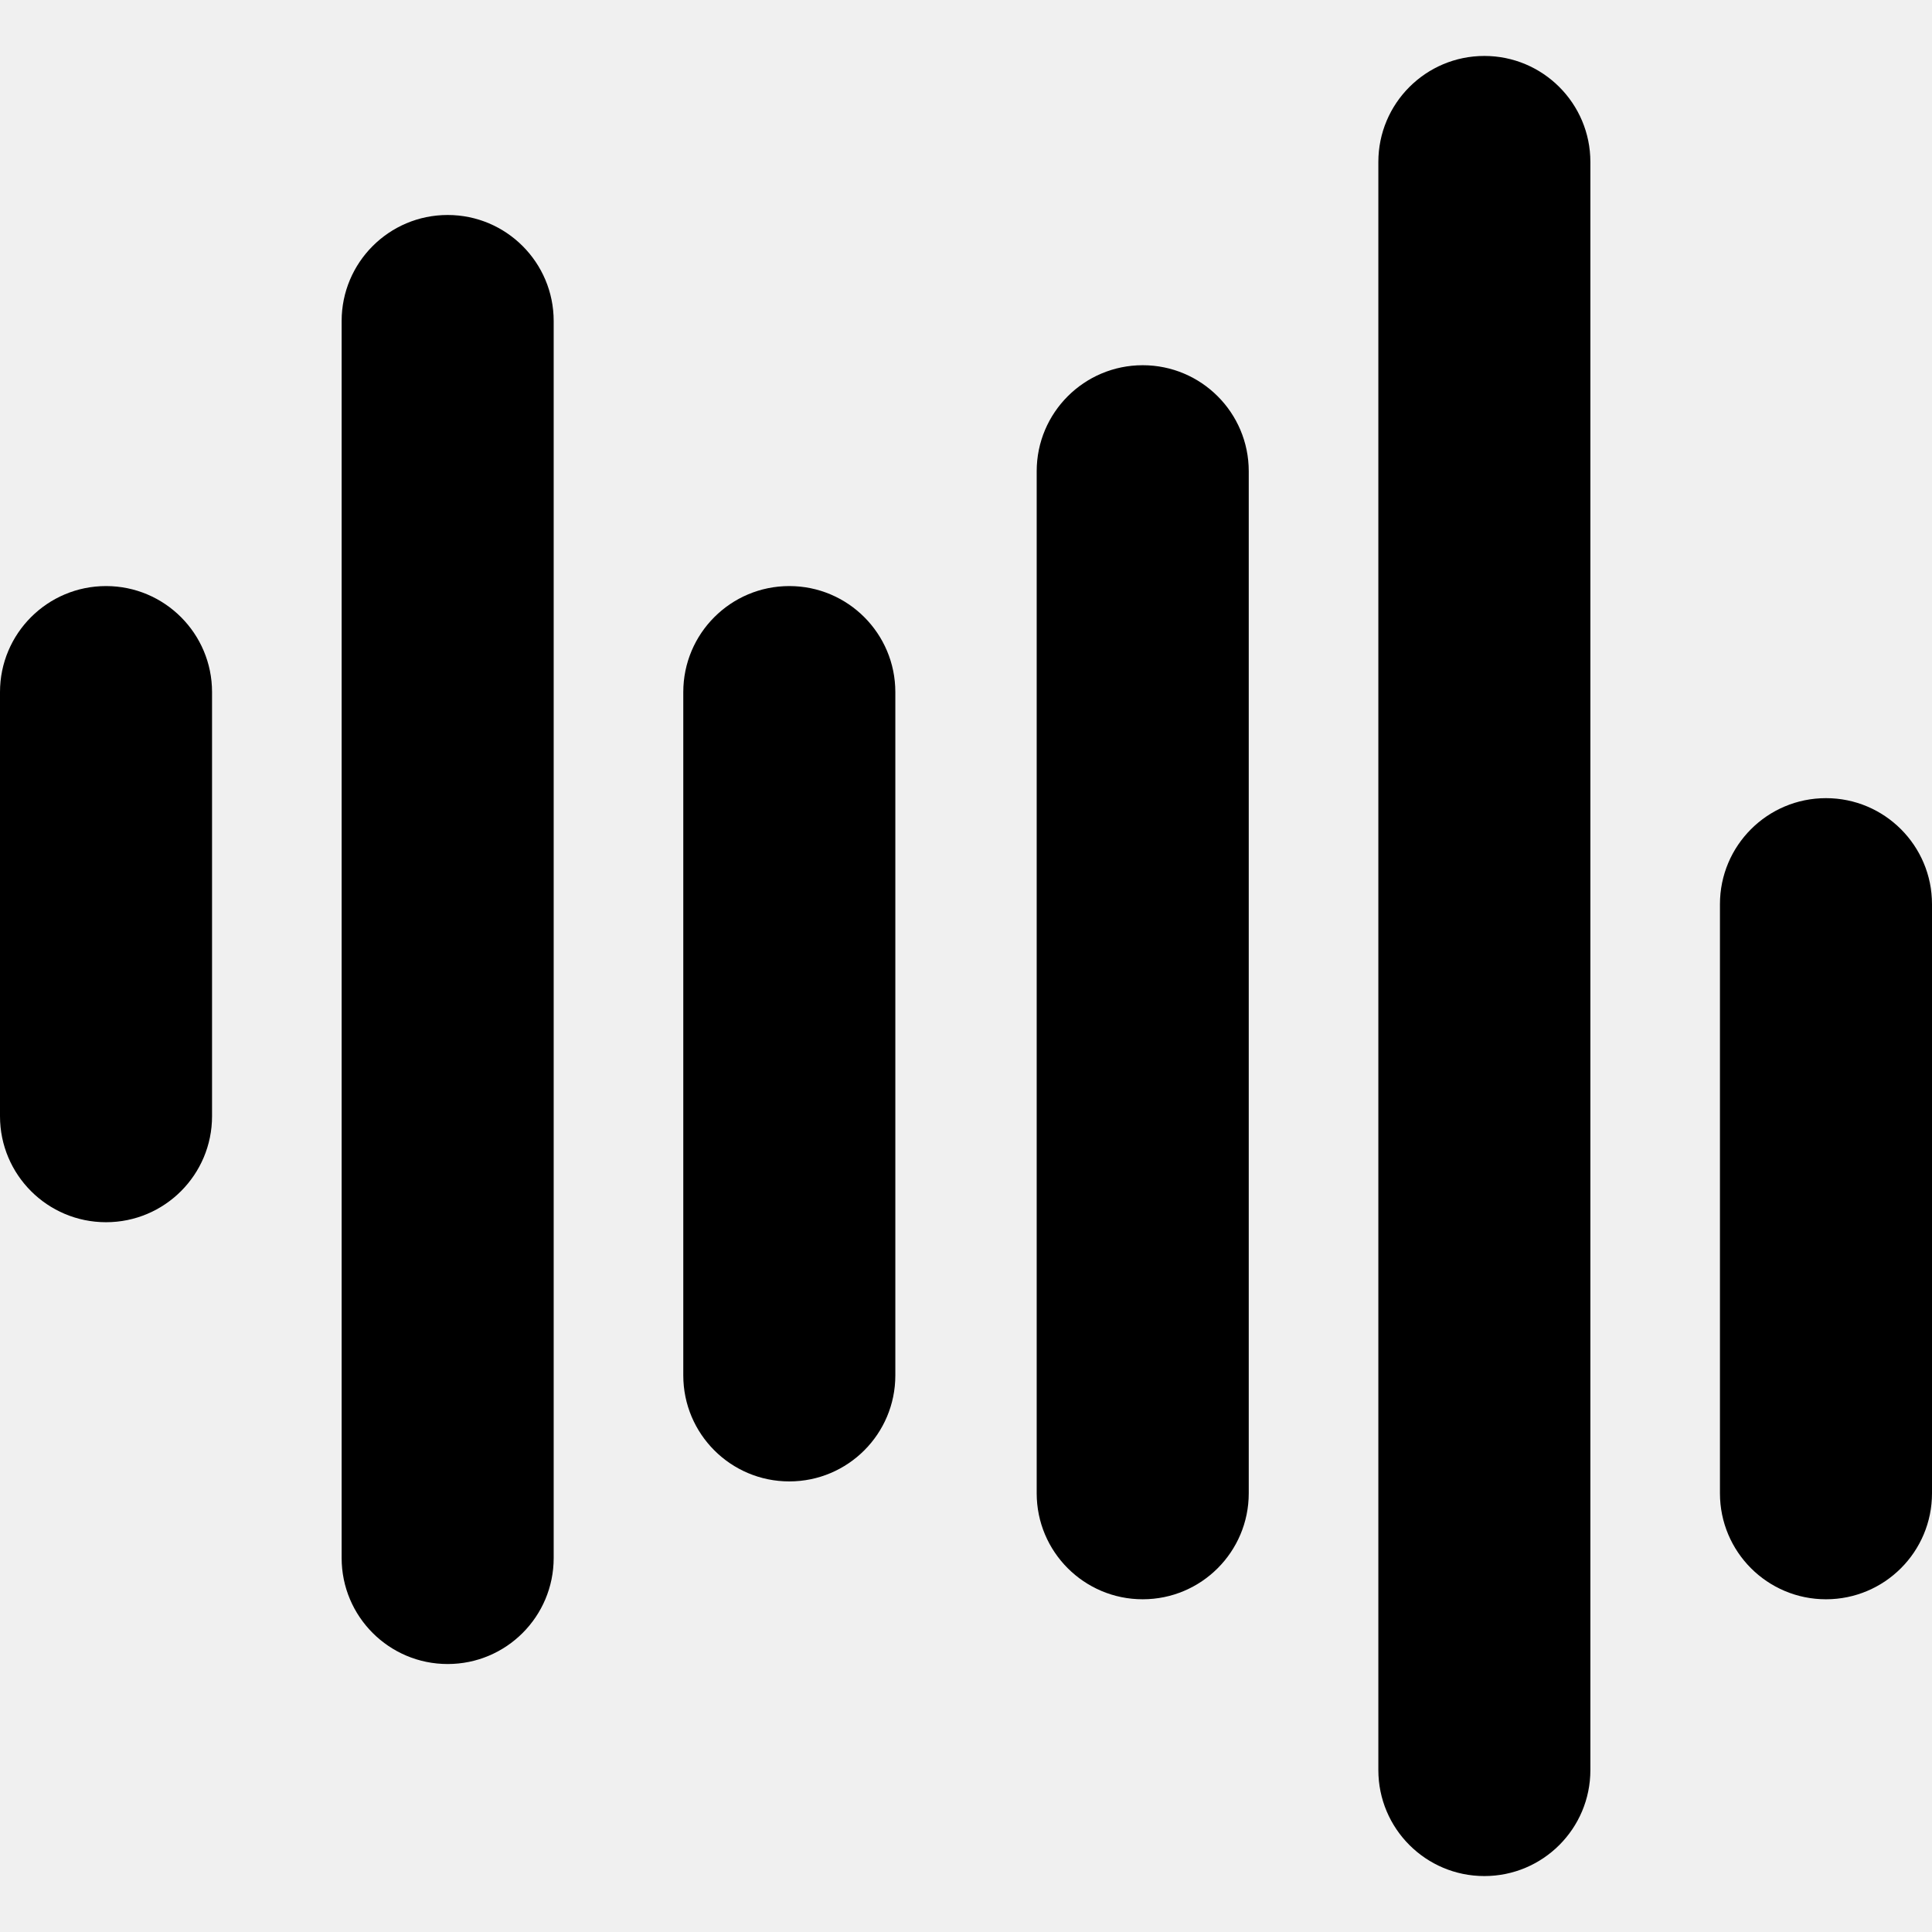
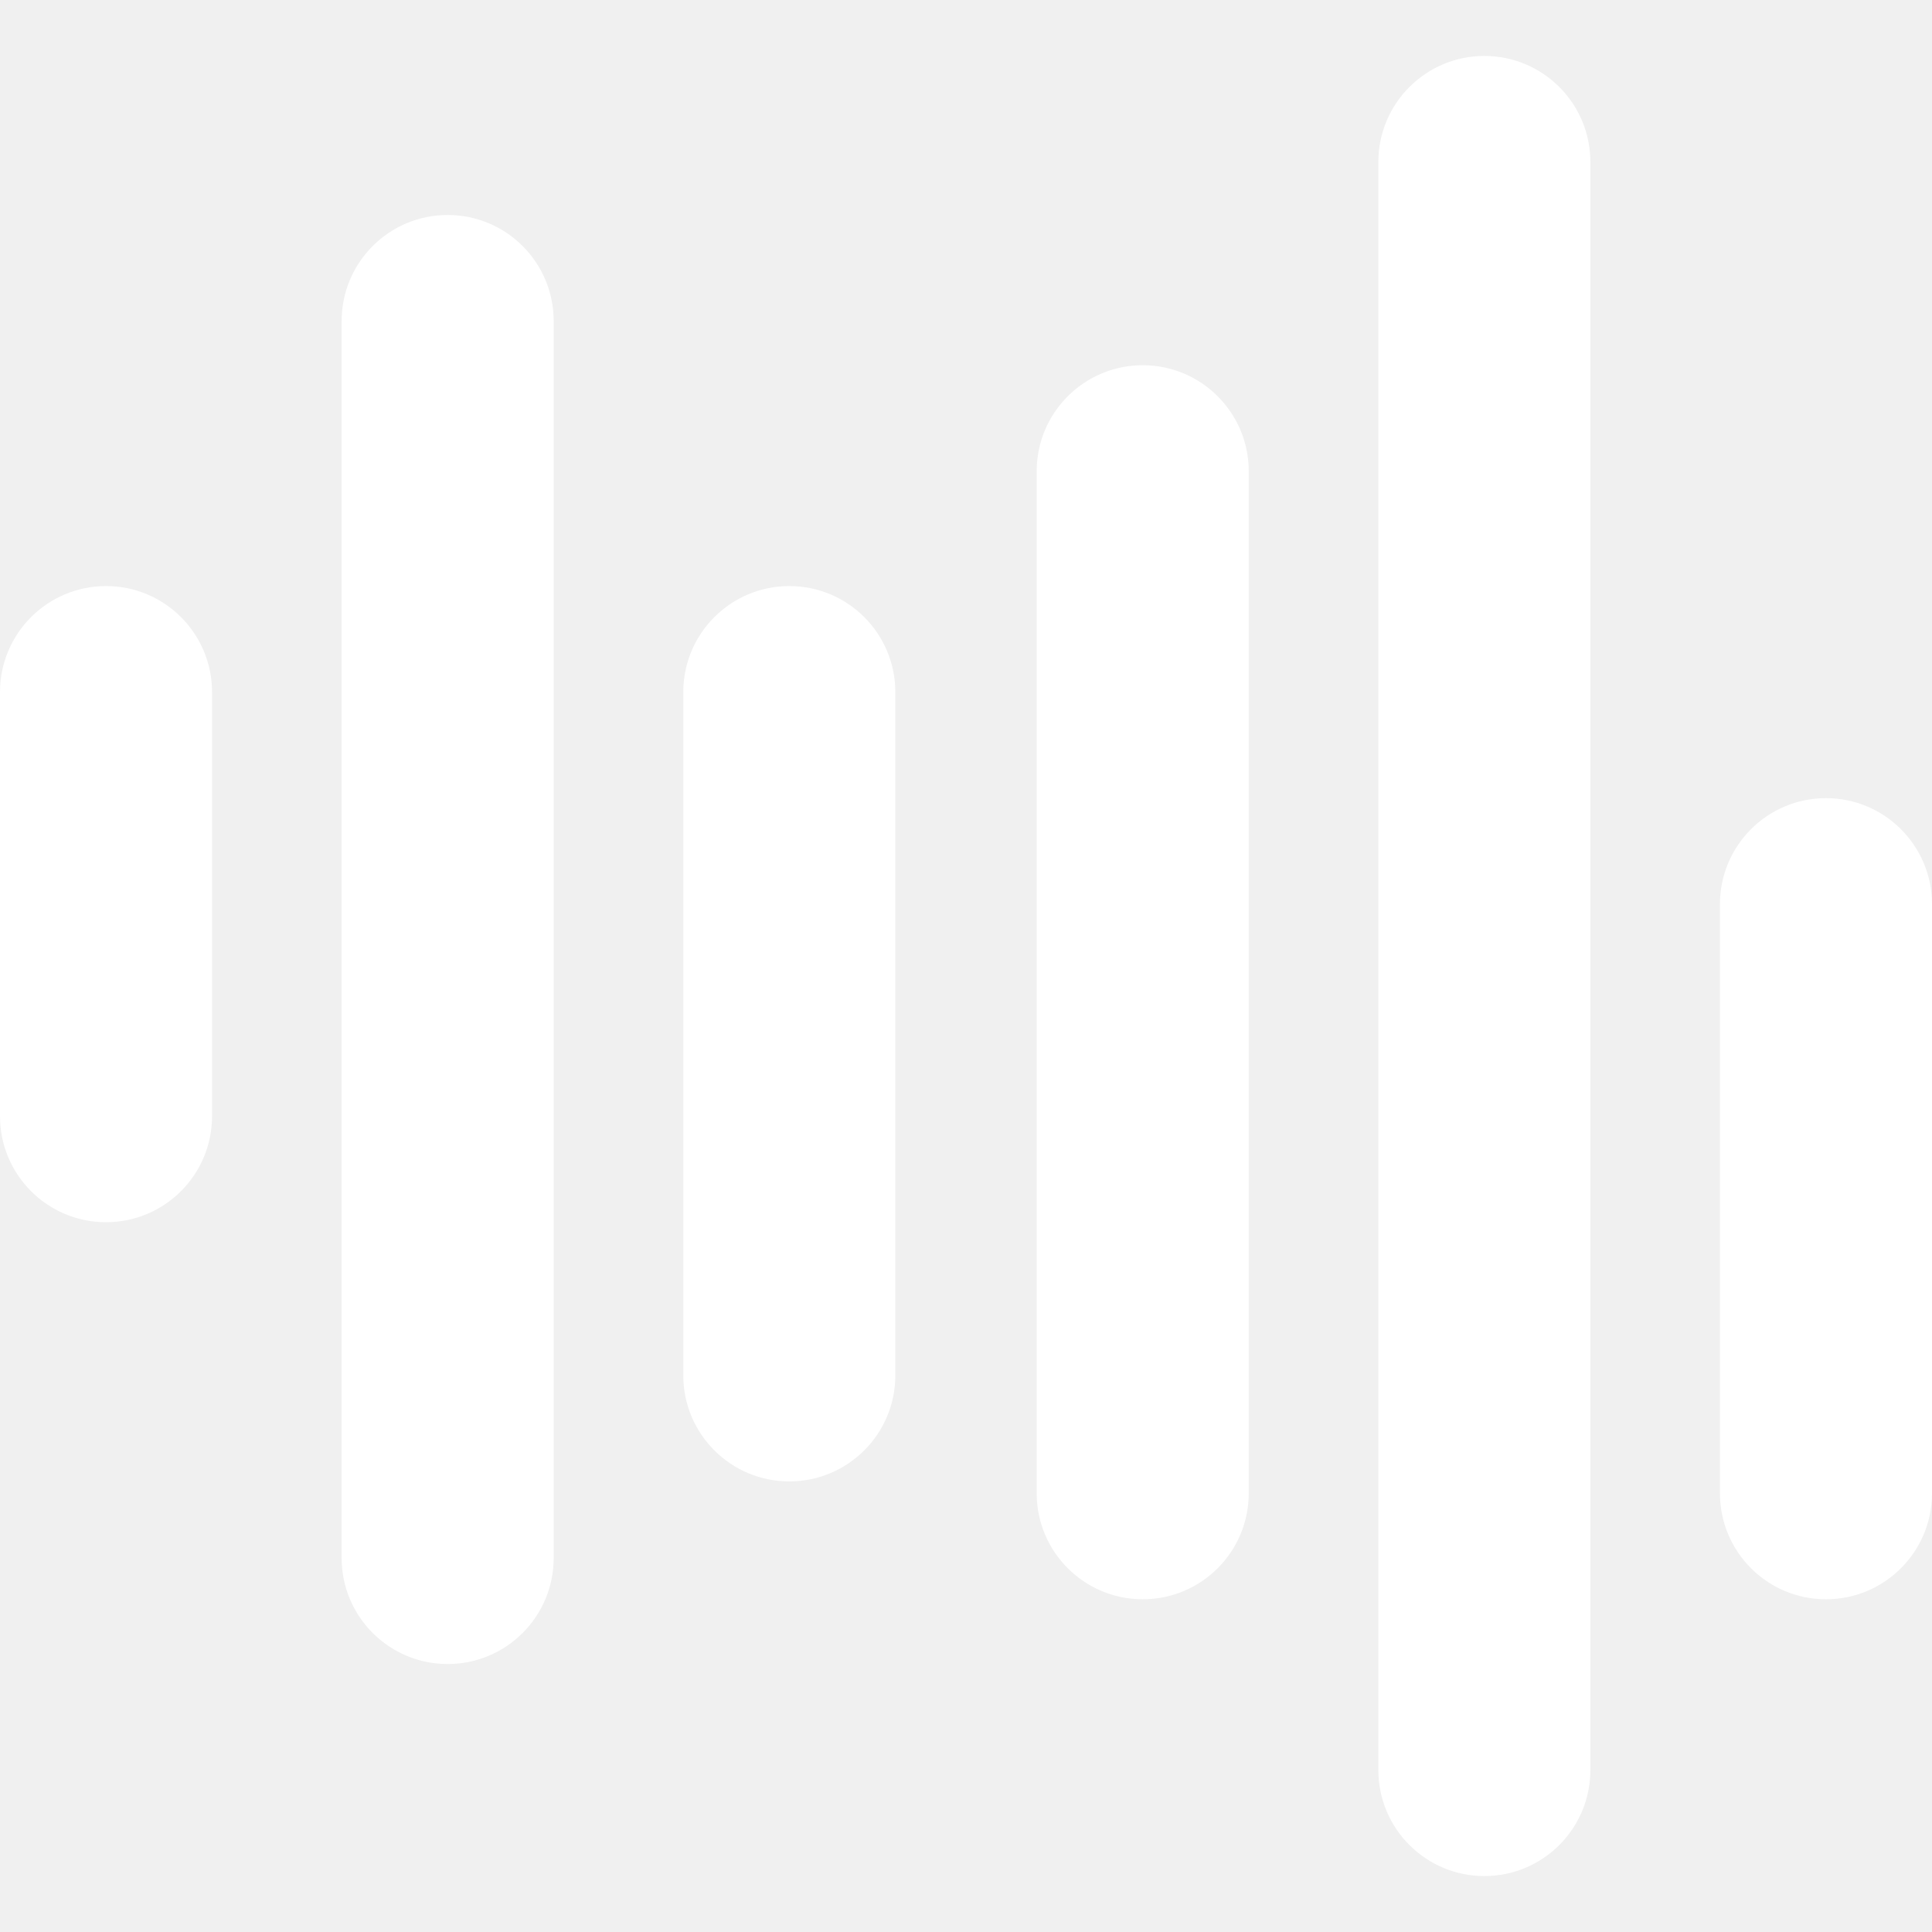
- <svg xmlns="http://www.w3.org/2000/svg" version="1.1" id="Capa_1" x="0px" y="0px" width="28" height="28" viewBox="0 0 429.157 429.157" style="enable-background:new 0 0 429.157 429.157;" xml:space="preserve">
+ <svg xmlns="http://www.w3.org/2000/svg" version="1.1" id="Capa_1" x="0px" y="0px" width="28" height="28" fill="#FFF" viewBox="0 0 429.157 429.157" style="enable-background:new 0 0 429.157 429.157;" xml:space="preserve">
  <g>
    <g>
      <path d="M47.102,247.94v-94.204c0-13.006-10.542-23.552-23.552-23.552C10.542,130.185,0,140.73,0,153.736v94.204    c0,13.009,10.542,23.552,23.55,23.552C36.56,271.492,47.102,260.949,47.102,247.94z" />
      <path d="M122.99,346.078V71.308c0-13.006-10.54-23.552-23.55-23.552S75.889,58.301,75.889,71.308v274.771    c0,13.009,10.542,23.552,23.552,23.552S122.99,359.087,122.99,346.078z" />
      <path d="M198.881,305.516V153.736c0-13.006-10.542-23.552-23.552-23.552s-23.55,10.545-23.55,23.552v151.779    c0,13.008,10.54,23.552,23.55,23.552S198.881,318.523,198.881,305.516z" />
      <path d="M405.605,177.294c-13.012,0-23.551,10.545-23.551,23.552v130.851c0,13.008,10.539,23.552,23.551,23.552    c13.009,0,23.552-10.544,23.552-23.552V200.846C429.157,187.839,418.614,177.294,405.605,177.294z" />
      <path d="M329.721,12.428c-13.008,0-23.547,10.545-23.547,23.552v357.198c0,13.012,10.539,23.552,23.547,23.552    c13.013,0,23.552-10.54,23.552-23.552V35.98C353.272,22.974,342.726,12.428,329.721,12.428z" />
      <path d="M253.832,355.248c13.013,0,23.553-10.544,23.553-23.552V104.679c0-13.006-10.54-23.552-23.553-23.552    c-13.008,0-23.551,10.545-23.551,23.552v227.017C230.281,344.704,240.824,355.248,253.832,355.248z" />
    </g>
  </g>
  <g>
</g>
  <g>
</g>
  <g>
</g>
  <g>
</g>
  <g>
</g>
  <g>
</g>
  <g>
</g>
  <g>
</g>
  <g>
</g>
  <g>
</g>
  <g>
</g>
  <g>
</g>
  <g>
</g>
  <g>
</g>
  <g>
</g>
</svg>
